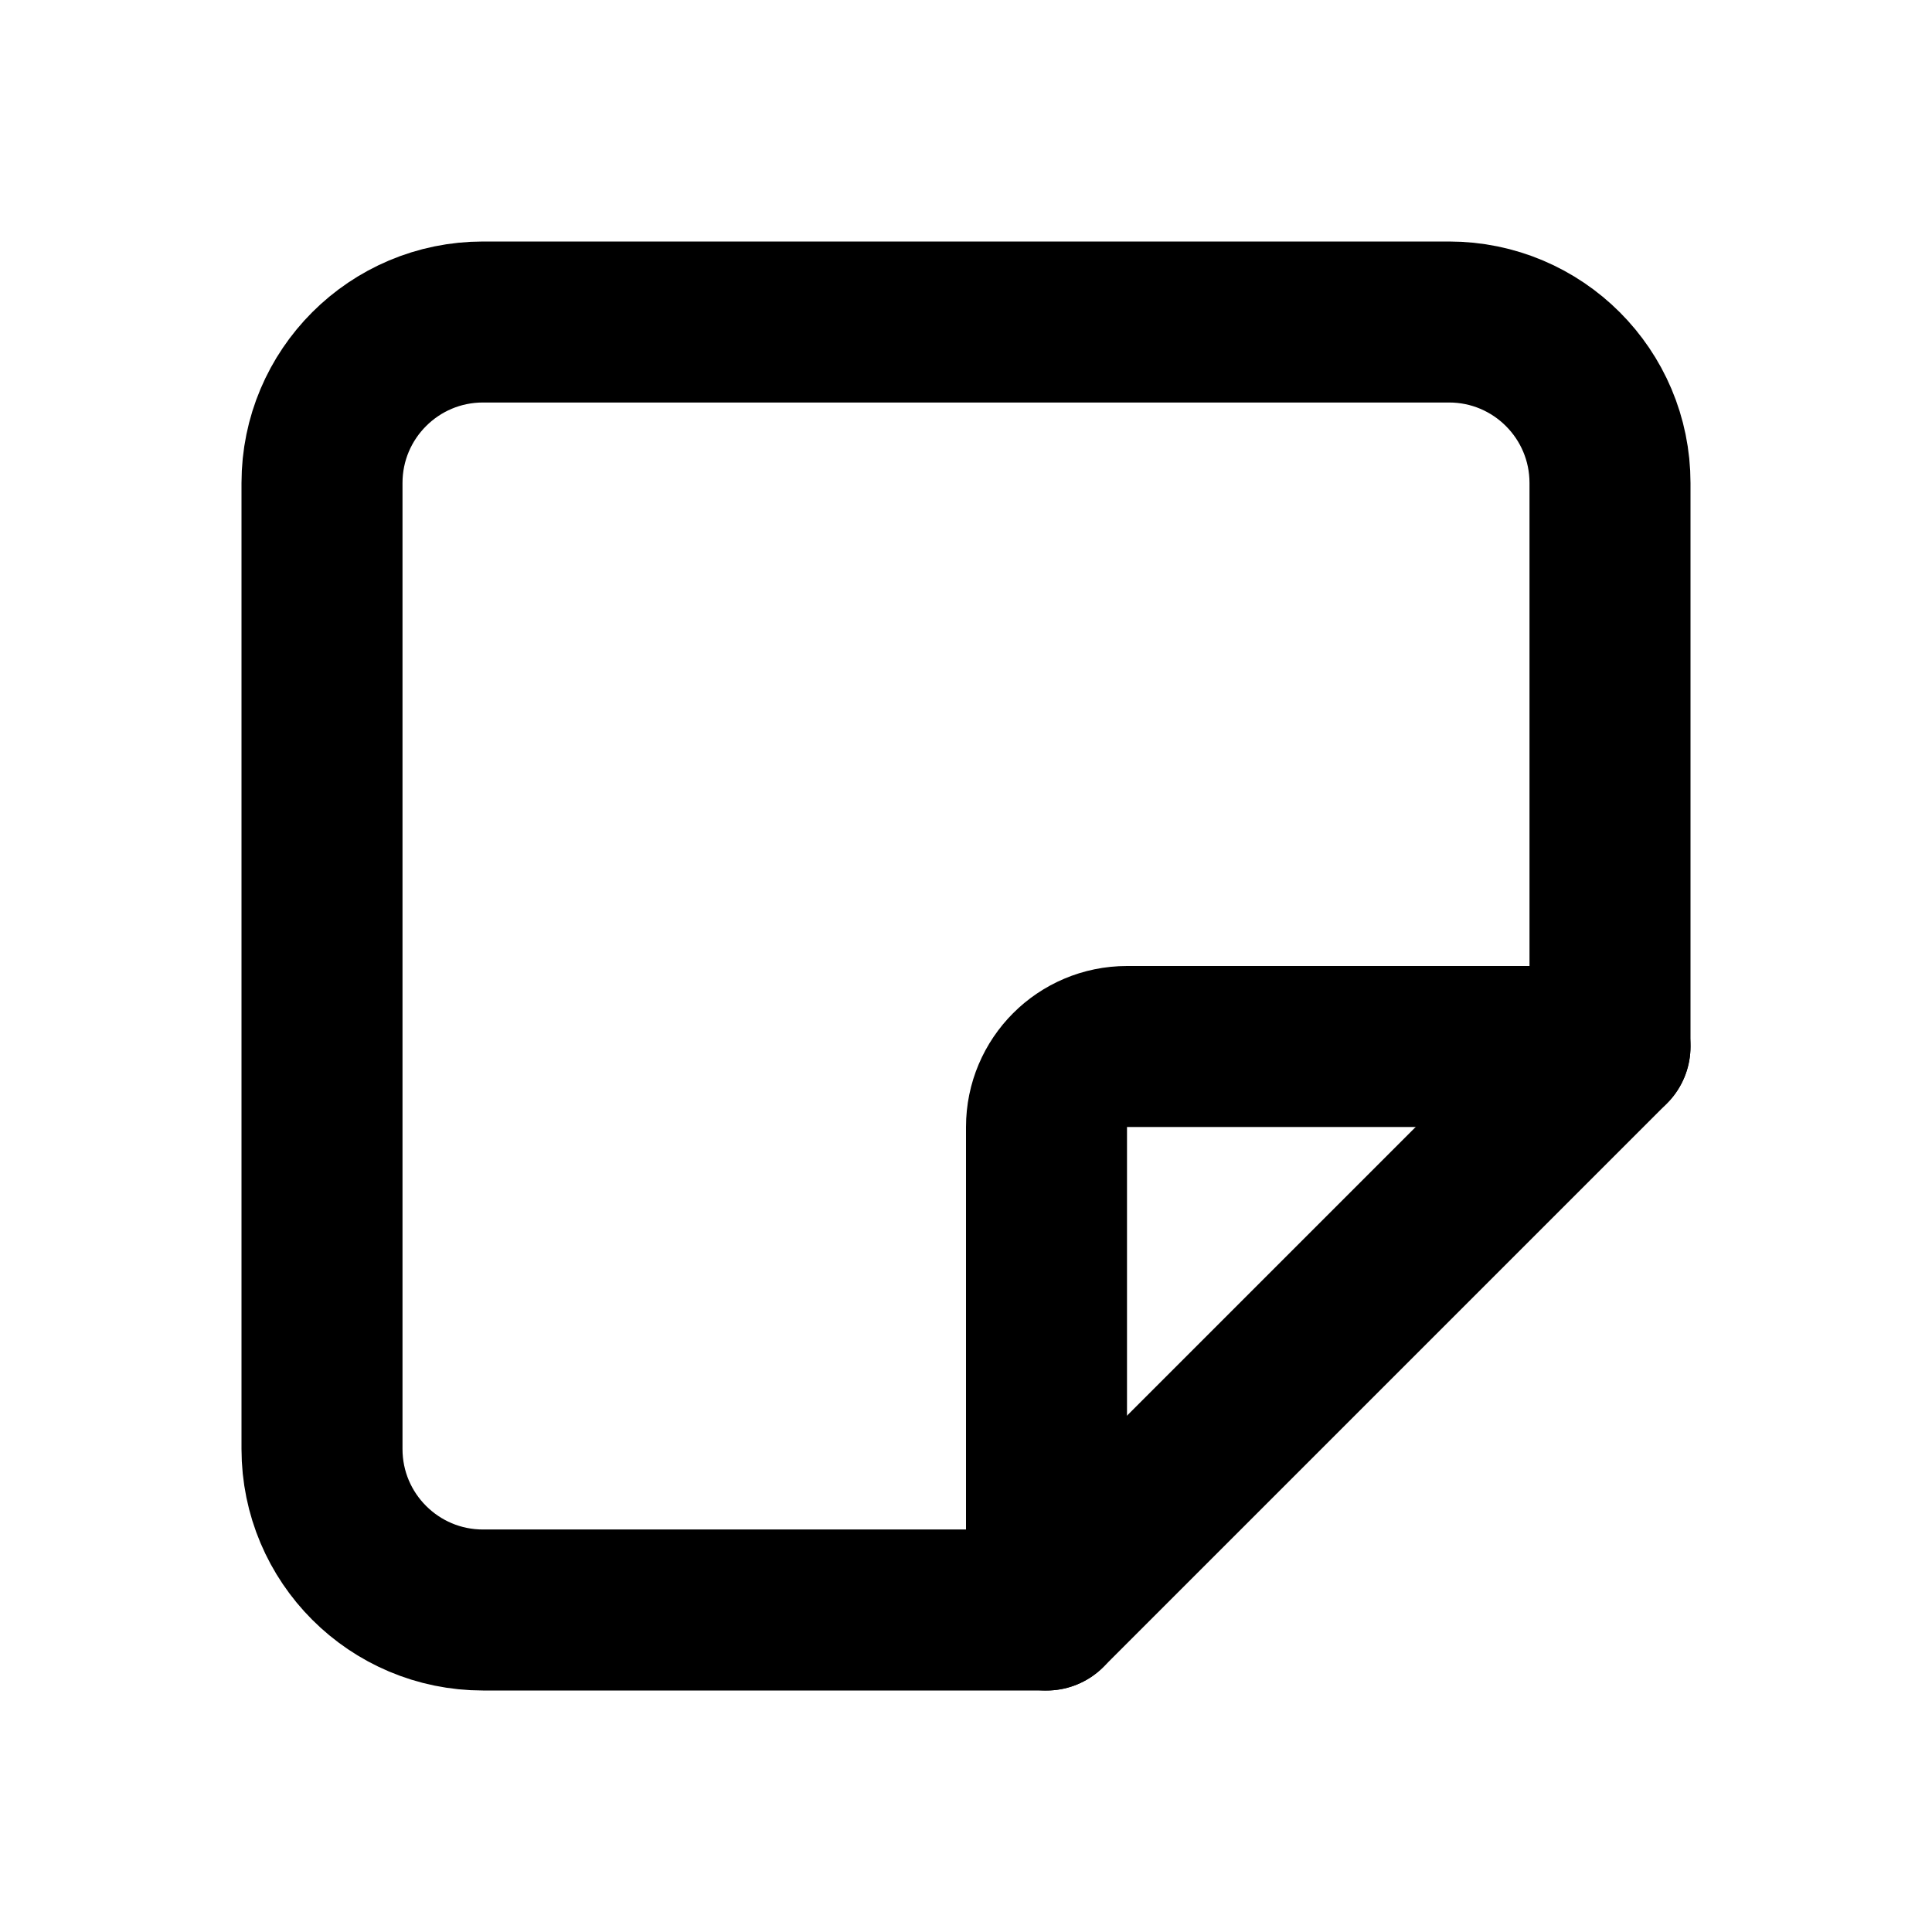
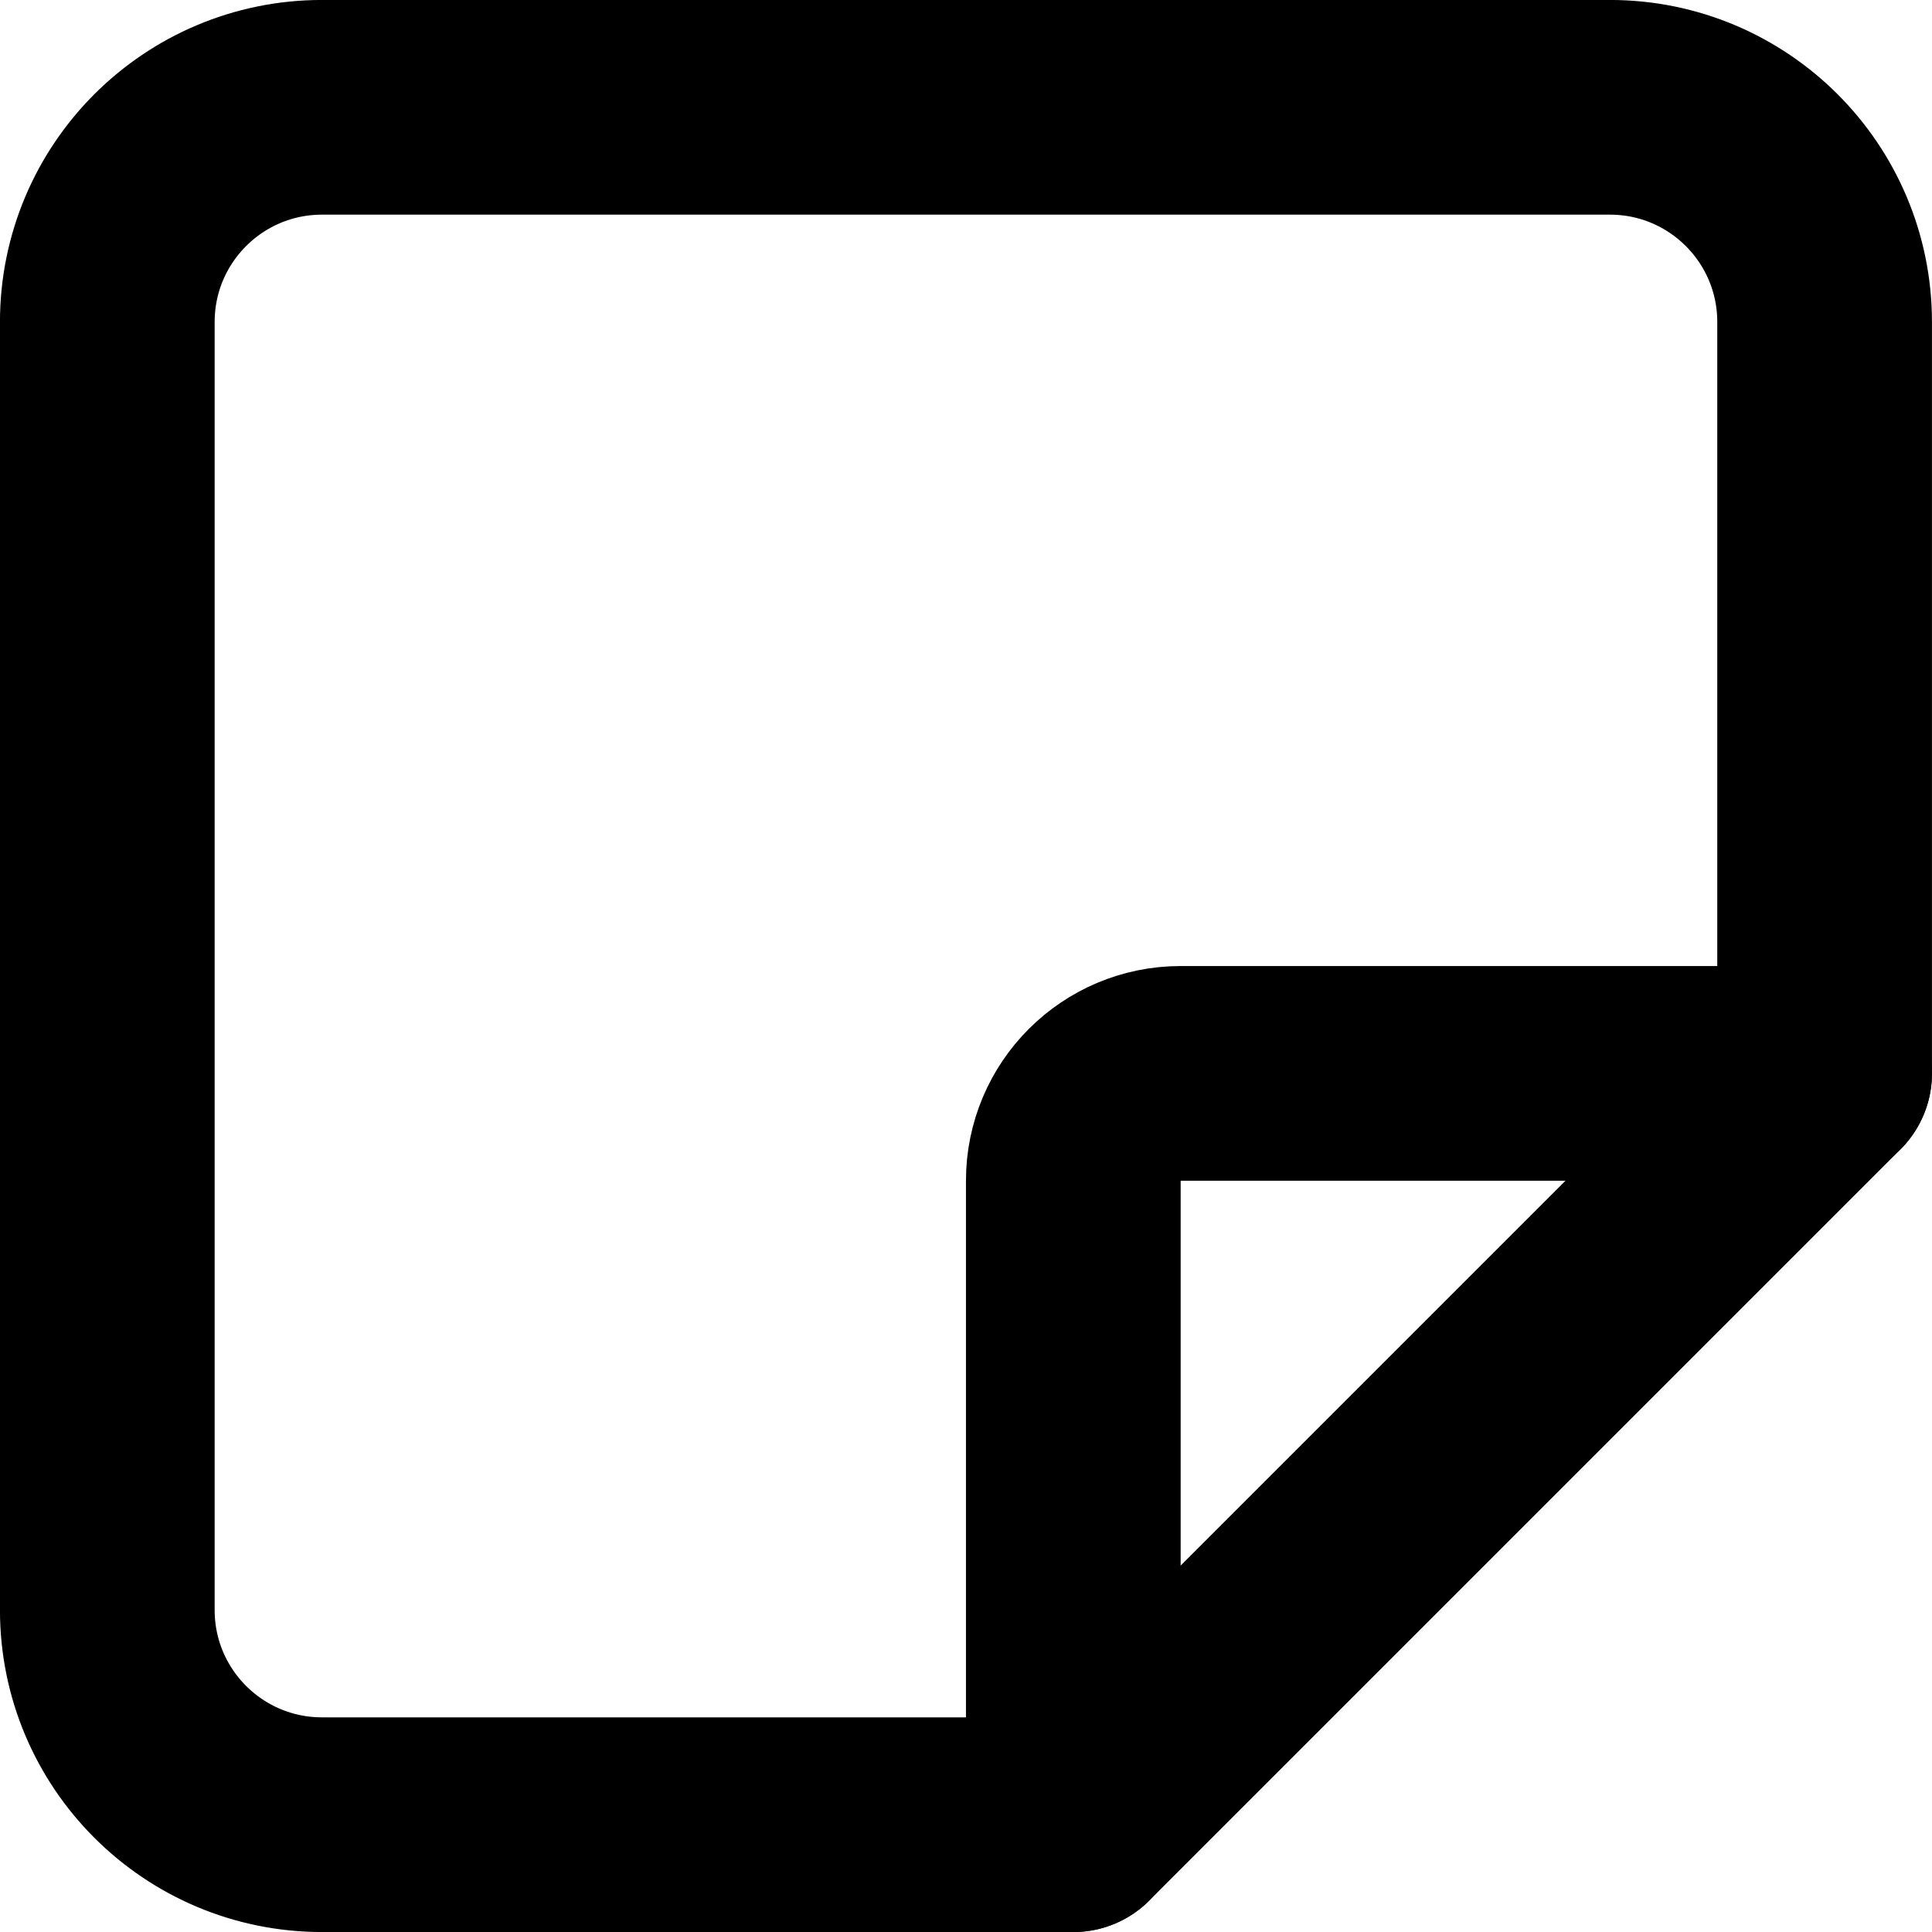
- <svg xmlns="http://www.w3.org/2000/svg" viewBox="0 0 24 24" width="24" height="24" fill="none" stroke="currentColor" stroke-width="2" stroke-linecap="round" stroke-linejoin="round">
-   <path d="M13 20l7-7" />
-   <path d="M13 20v-6a1 1 0 0 1 1-1h6V6a2 2 0 0 0-2-2H6a2 2 0 0 0-2 2v12a2 2 0 0 0 2 2h7" />
+ <svg xmlns="http://www.w3.org/2000/svg" viewBox="0 0 24 24" width="24" height="24" fill="none" stroke="currentColor" stroke-width="2.667" stroke-linecap="round" stroke-linejoin="round">
+   <path d="M13.333 22.667l9.333-9.333" />
+   <path d="M13.333 22.667v-8a1.333 1.333 0 0 1 1.333-1.333h8V4a2.667 2.667 0 0 0-2.667-2.667H4a2.667 2.667 0 0 0-2.667 2.667v16a2.667 2.667 0 0 0 2.667 2.667h9.333" />
</svg>
